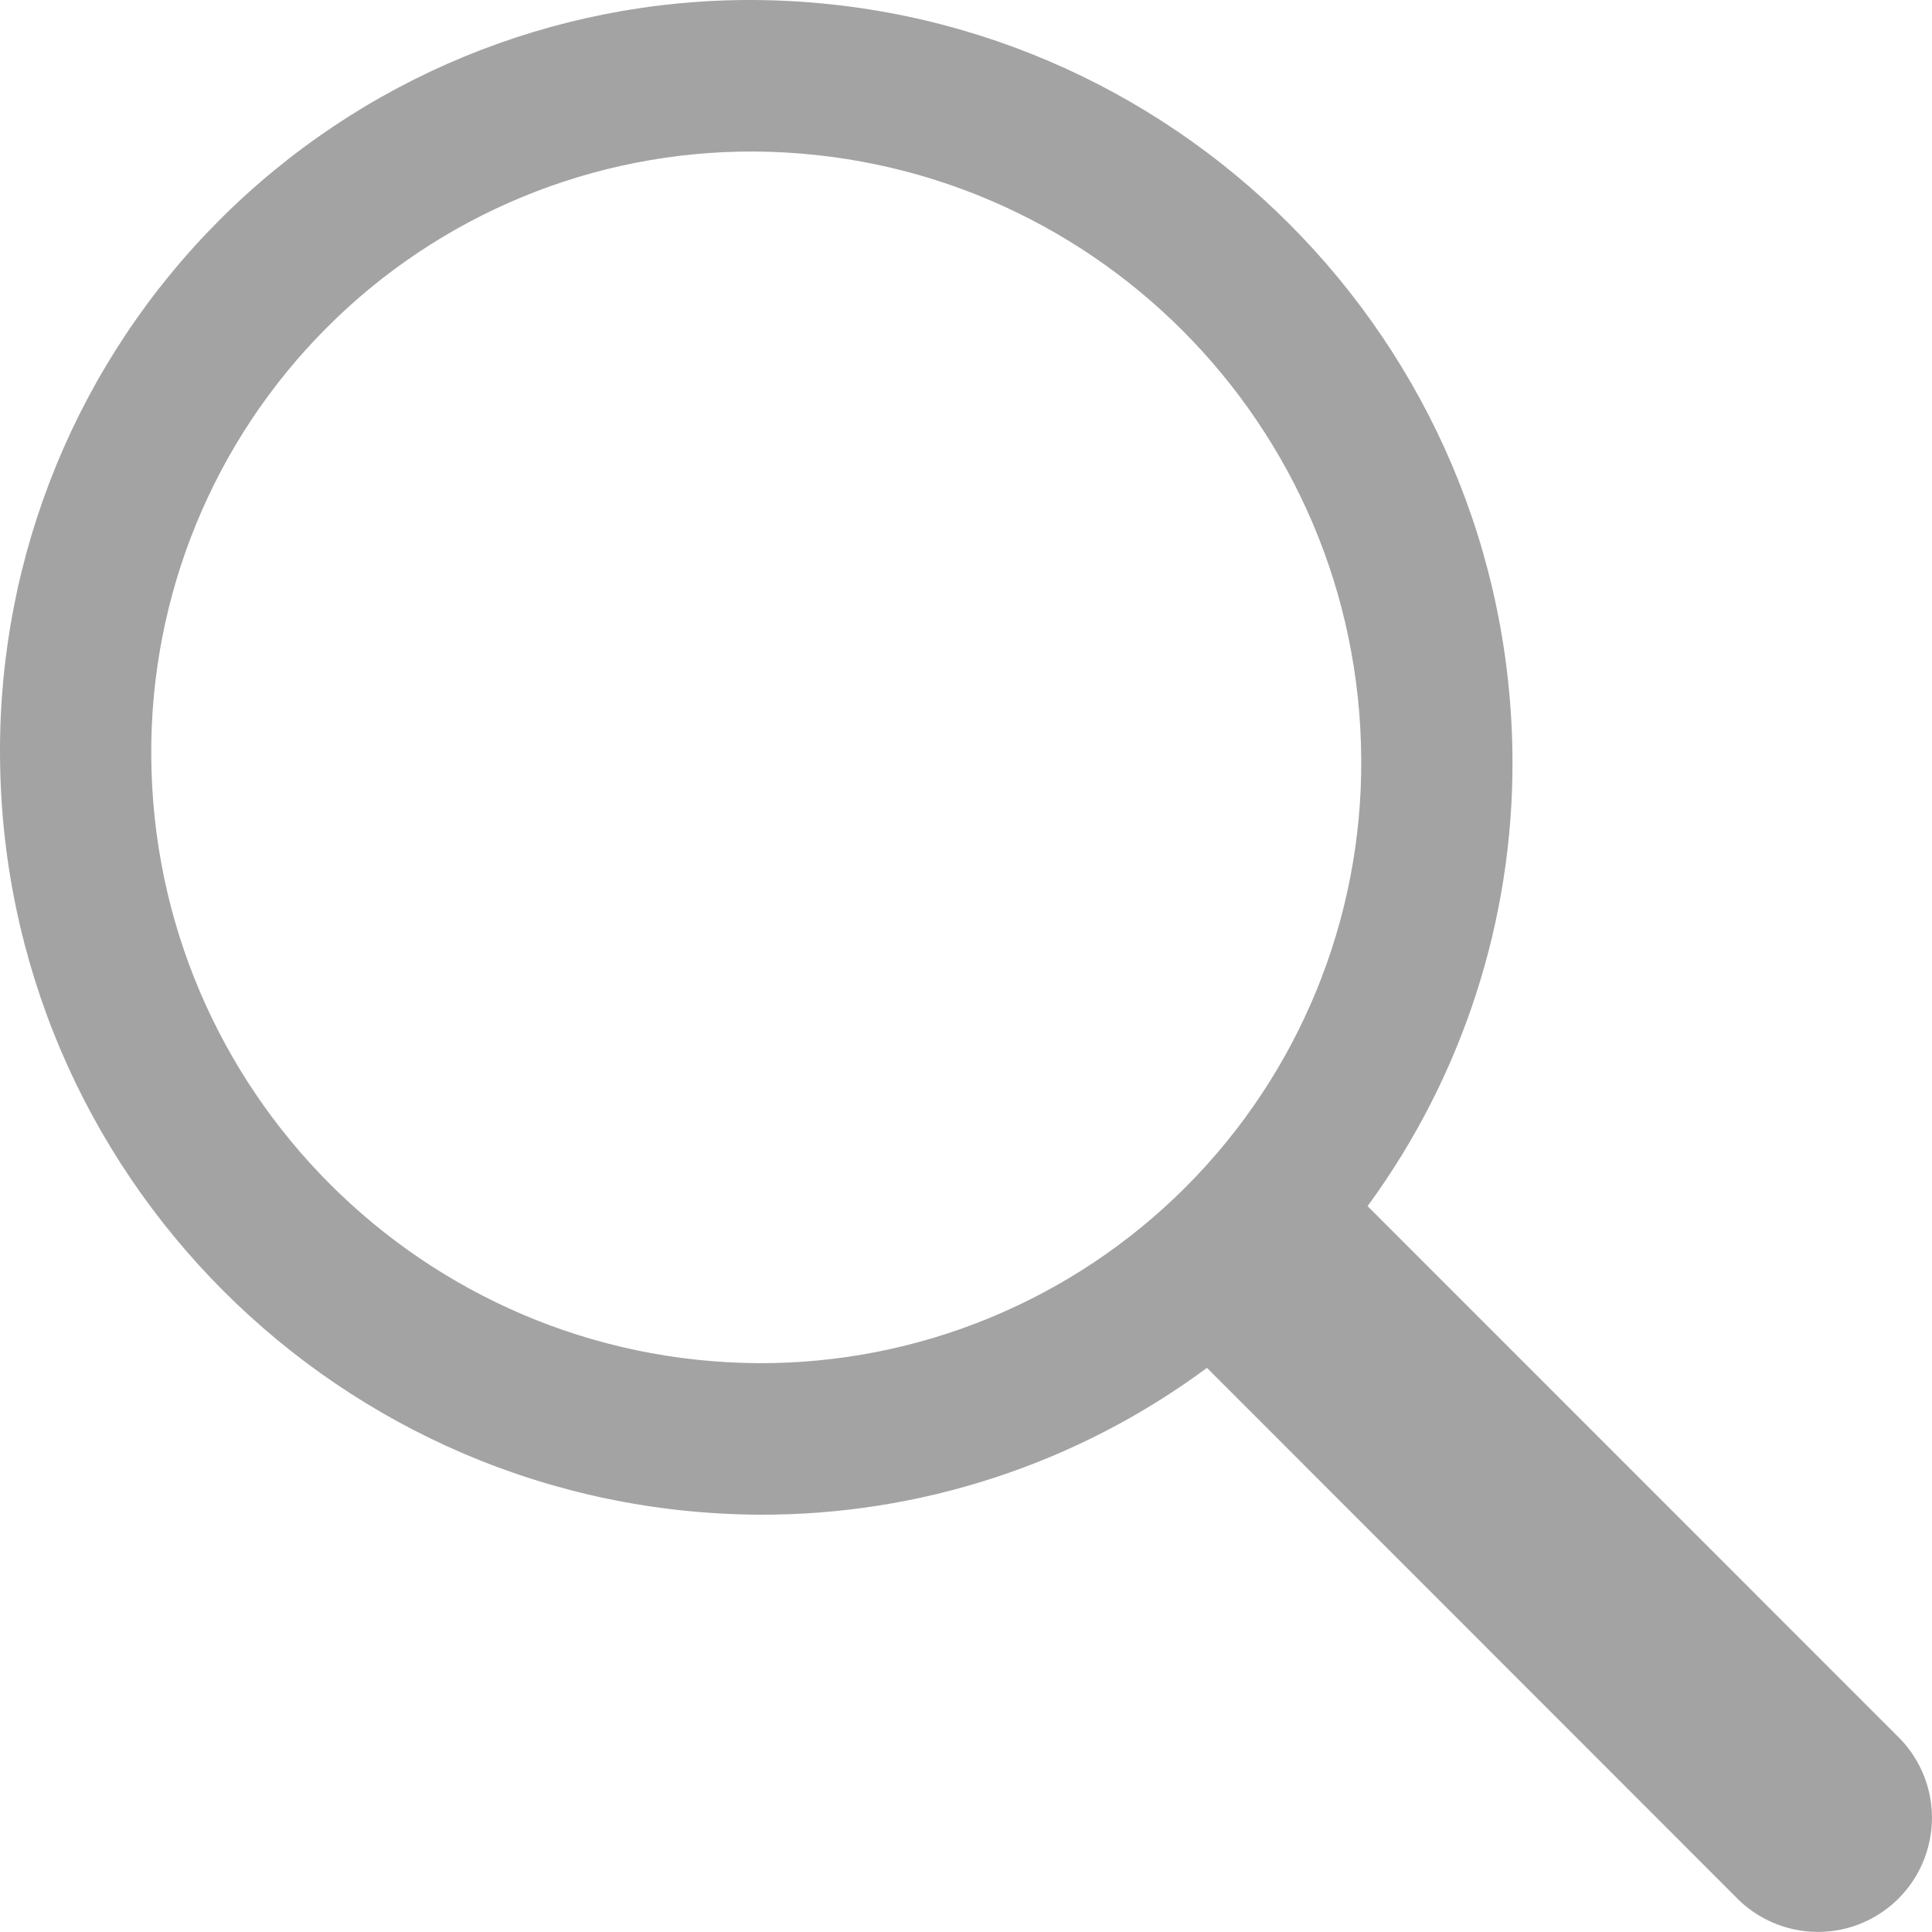
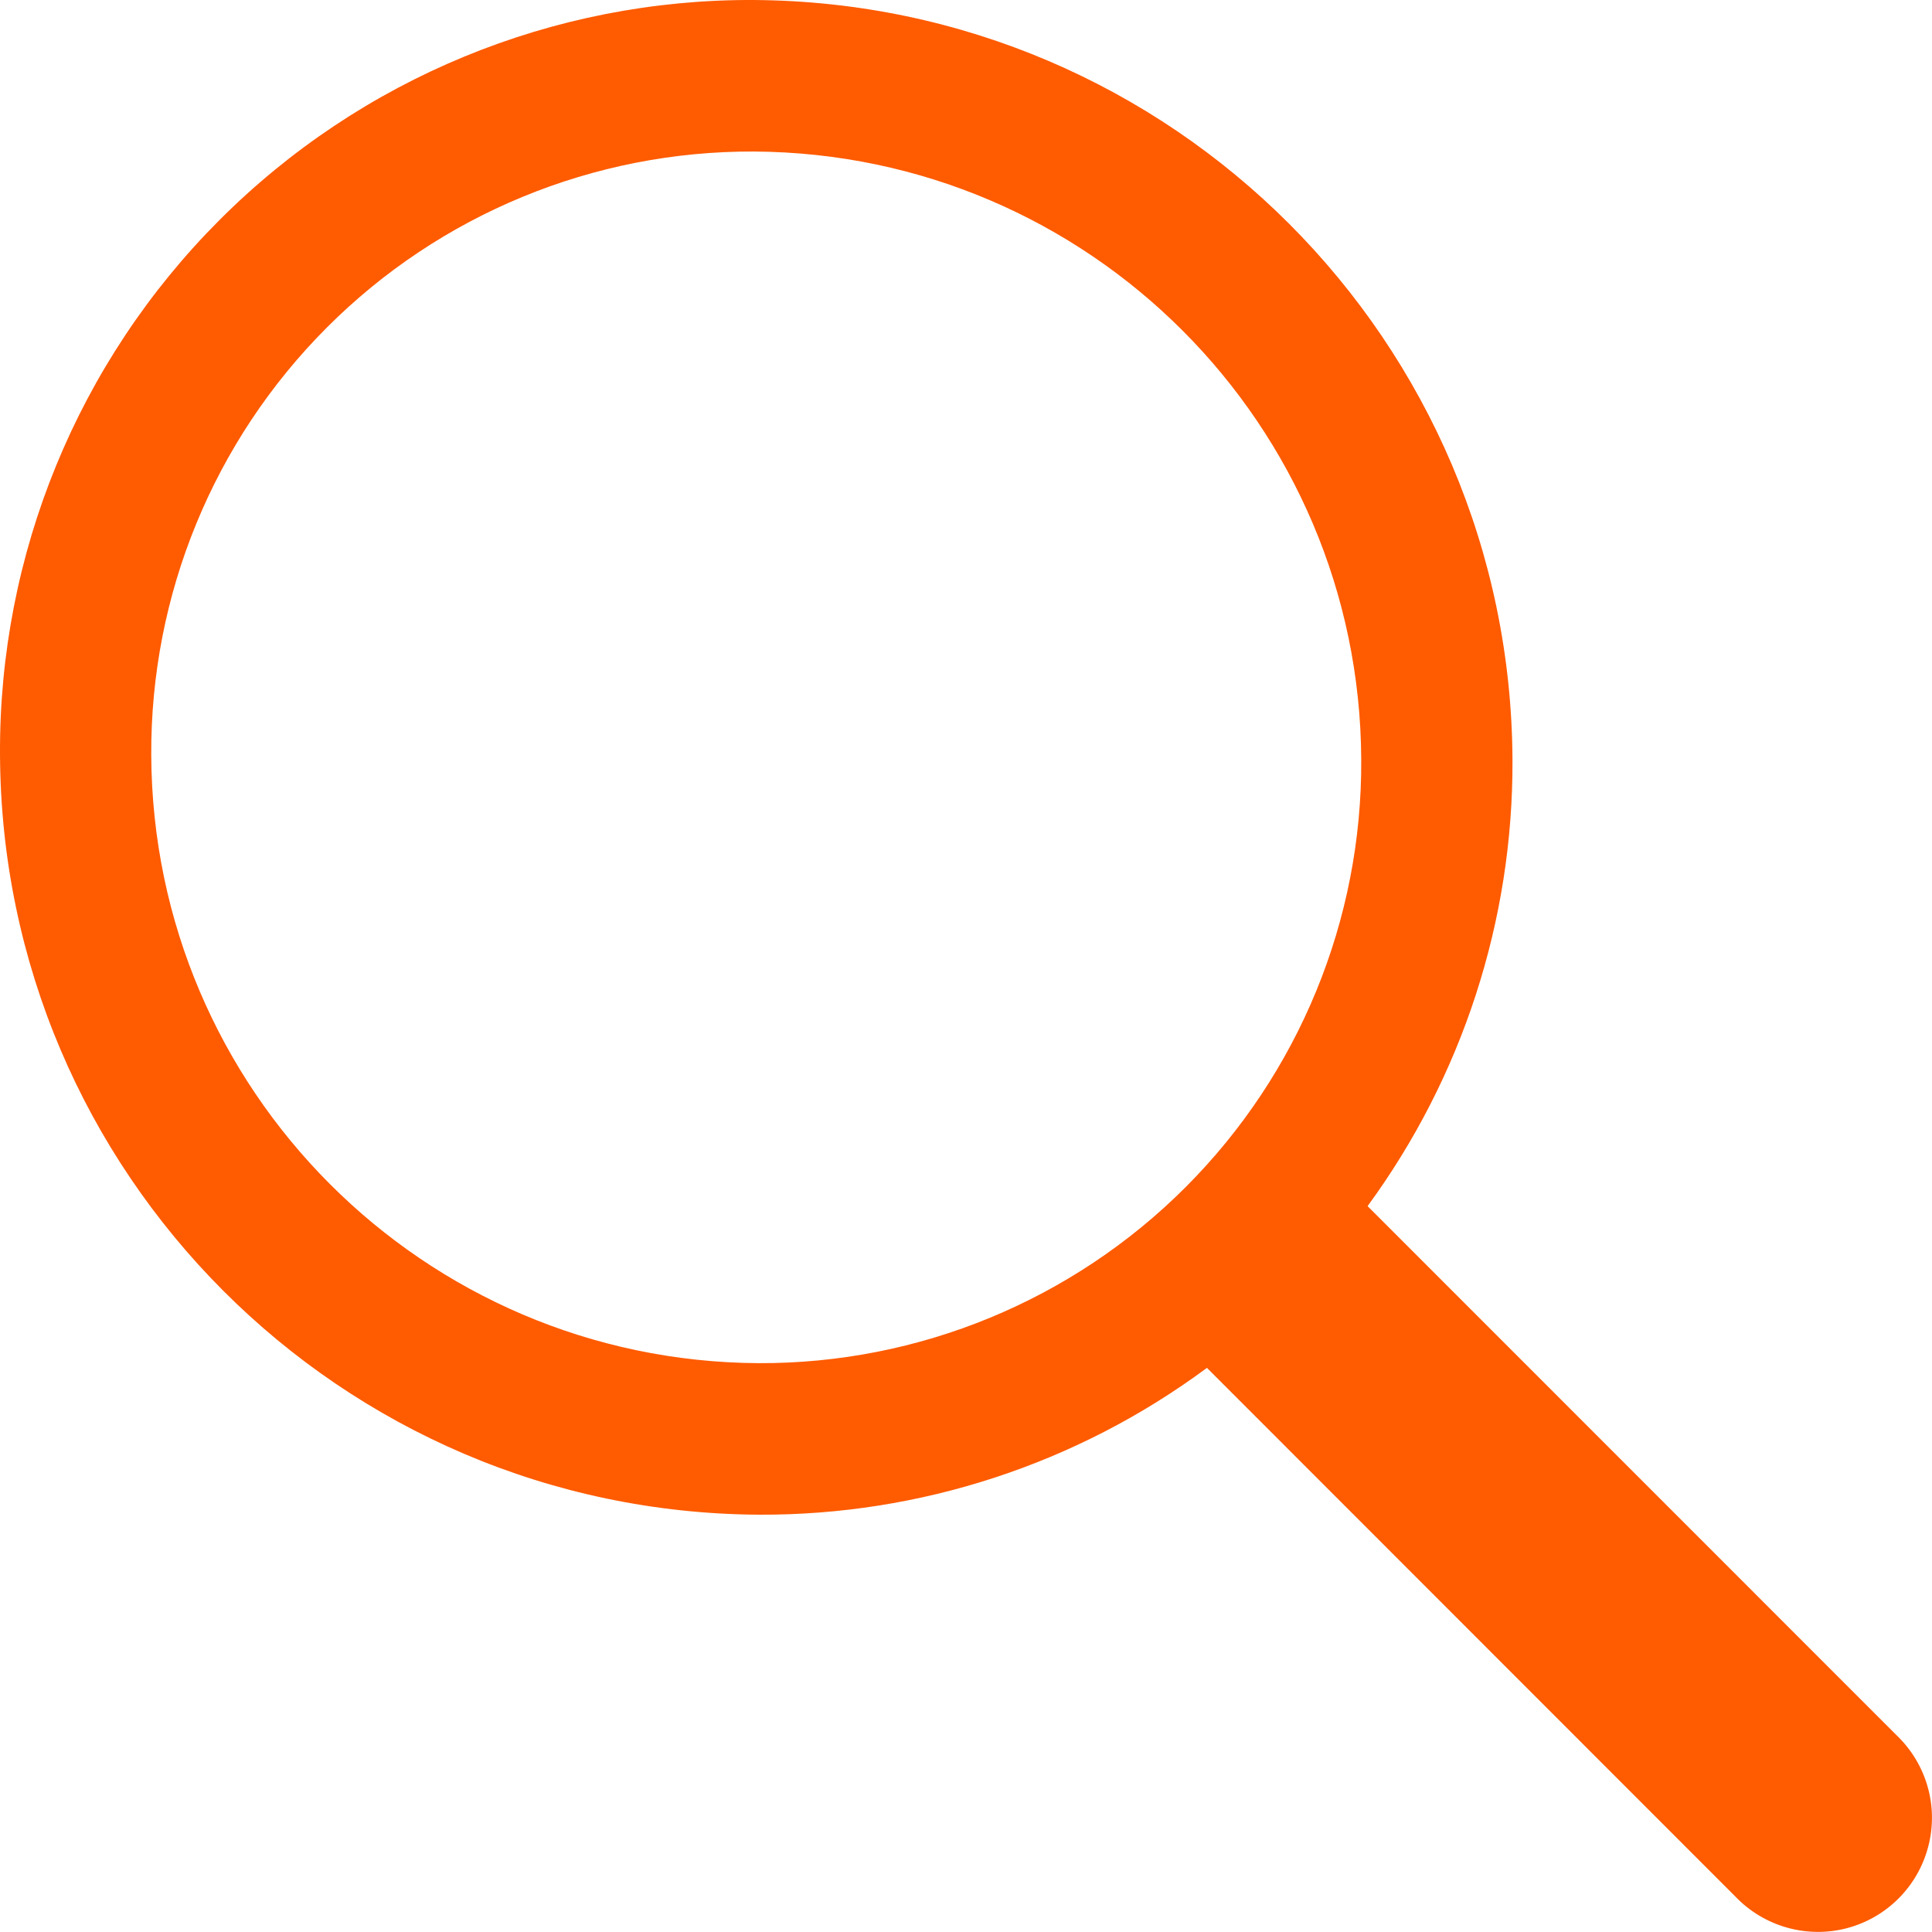
<svg xmlns="http://www.w3.org/2000/svg" width="14" height="14" viewBox="0 0 14 14" fill="none">
-   <path fill-rule="evenodd" clip-rule="evenodd" d="M13.743 12.574L9.91 8.74C10.597 7.802 10.965 6.67 10.96 5.508C10.947 2.474 8.494 0.018 5.461 5.57178e-05C4.009 -0.007 2.615 0.568 1.59 1.595C0.564 2.622 -0.008 4.017 9.46502e-05 5.468C0.013 8.501 2.467 10.959 5.5 10.976C6.667 10.981 7.804 10.609 8.742 9.915L8.746 9.912L12.575 13.743C12.782 13.96 13.091 14.048 13.381 13.973C13.672 13.897 13.898 13.67 13.973 13.38C14.049 13.089 13.96 12.781 13.743 12.574ZM5.496 9.878C3.07 9.864 1.107 7.899 1.096 5.472C1.09 4.311 1.547 3.196 2.368 2.374C3.188 1.552 4.303 1.093 5.464 1.098C7.891 1.112 9.853 3.077 9.864 5.504C9.871 6.665 9.413 7.78 8.592 8.602C7.772 9.423 6.657 9.883 5.496 9.878Z" fill="black" fill-opacity="0.36" />
+   <path fill-rule="evenodd" clip-rule="evenodd" d="M13.743 12.574L9.91 8.74C10.597 7.802 10.965 6.67 10.96 5.508C10.947 2.474 8.494 0.018 5.461 5.57178e-05C4.009 -0.007 2.615 0.568 1.59 1.595C0.564 2.622 -0.008 4.017 9.46502e-05 5.468C0.013 8.501 2.467 10.959 5.5 10.976C6.667 10.981 7.804 10.609 8.742 9.915L8.746 9.912L12.575 13.743C12.782 13.96 13.091 14.048 13.381 13.973C13.672 13.897 13.898 13.67 13.973 13.38C14.049 13.089 13.96 12.781 13.743 12.574ZM5.496 9.878C3.07 9.864 1.107 7.899 1.096 5.472C1.09 4.311 1.547 3.196 2.368 2.374C3.188 1.552 4.303 1.093 5.464 1.098C7.891 1.112 9.853 3.077 9.864 5.504C9.871 6.665 9.413 7.78 8.592 8.602C7.772 9.423 6.657 9.883 5.496 9.878Z" fill="#FF5B00" />
</svg>
